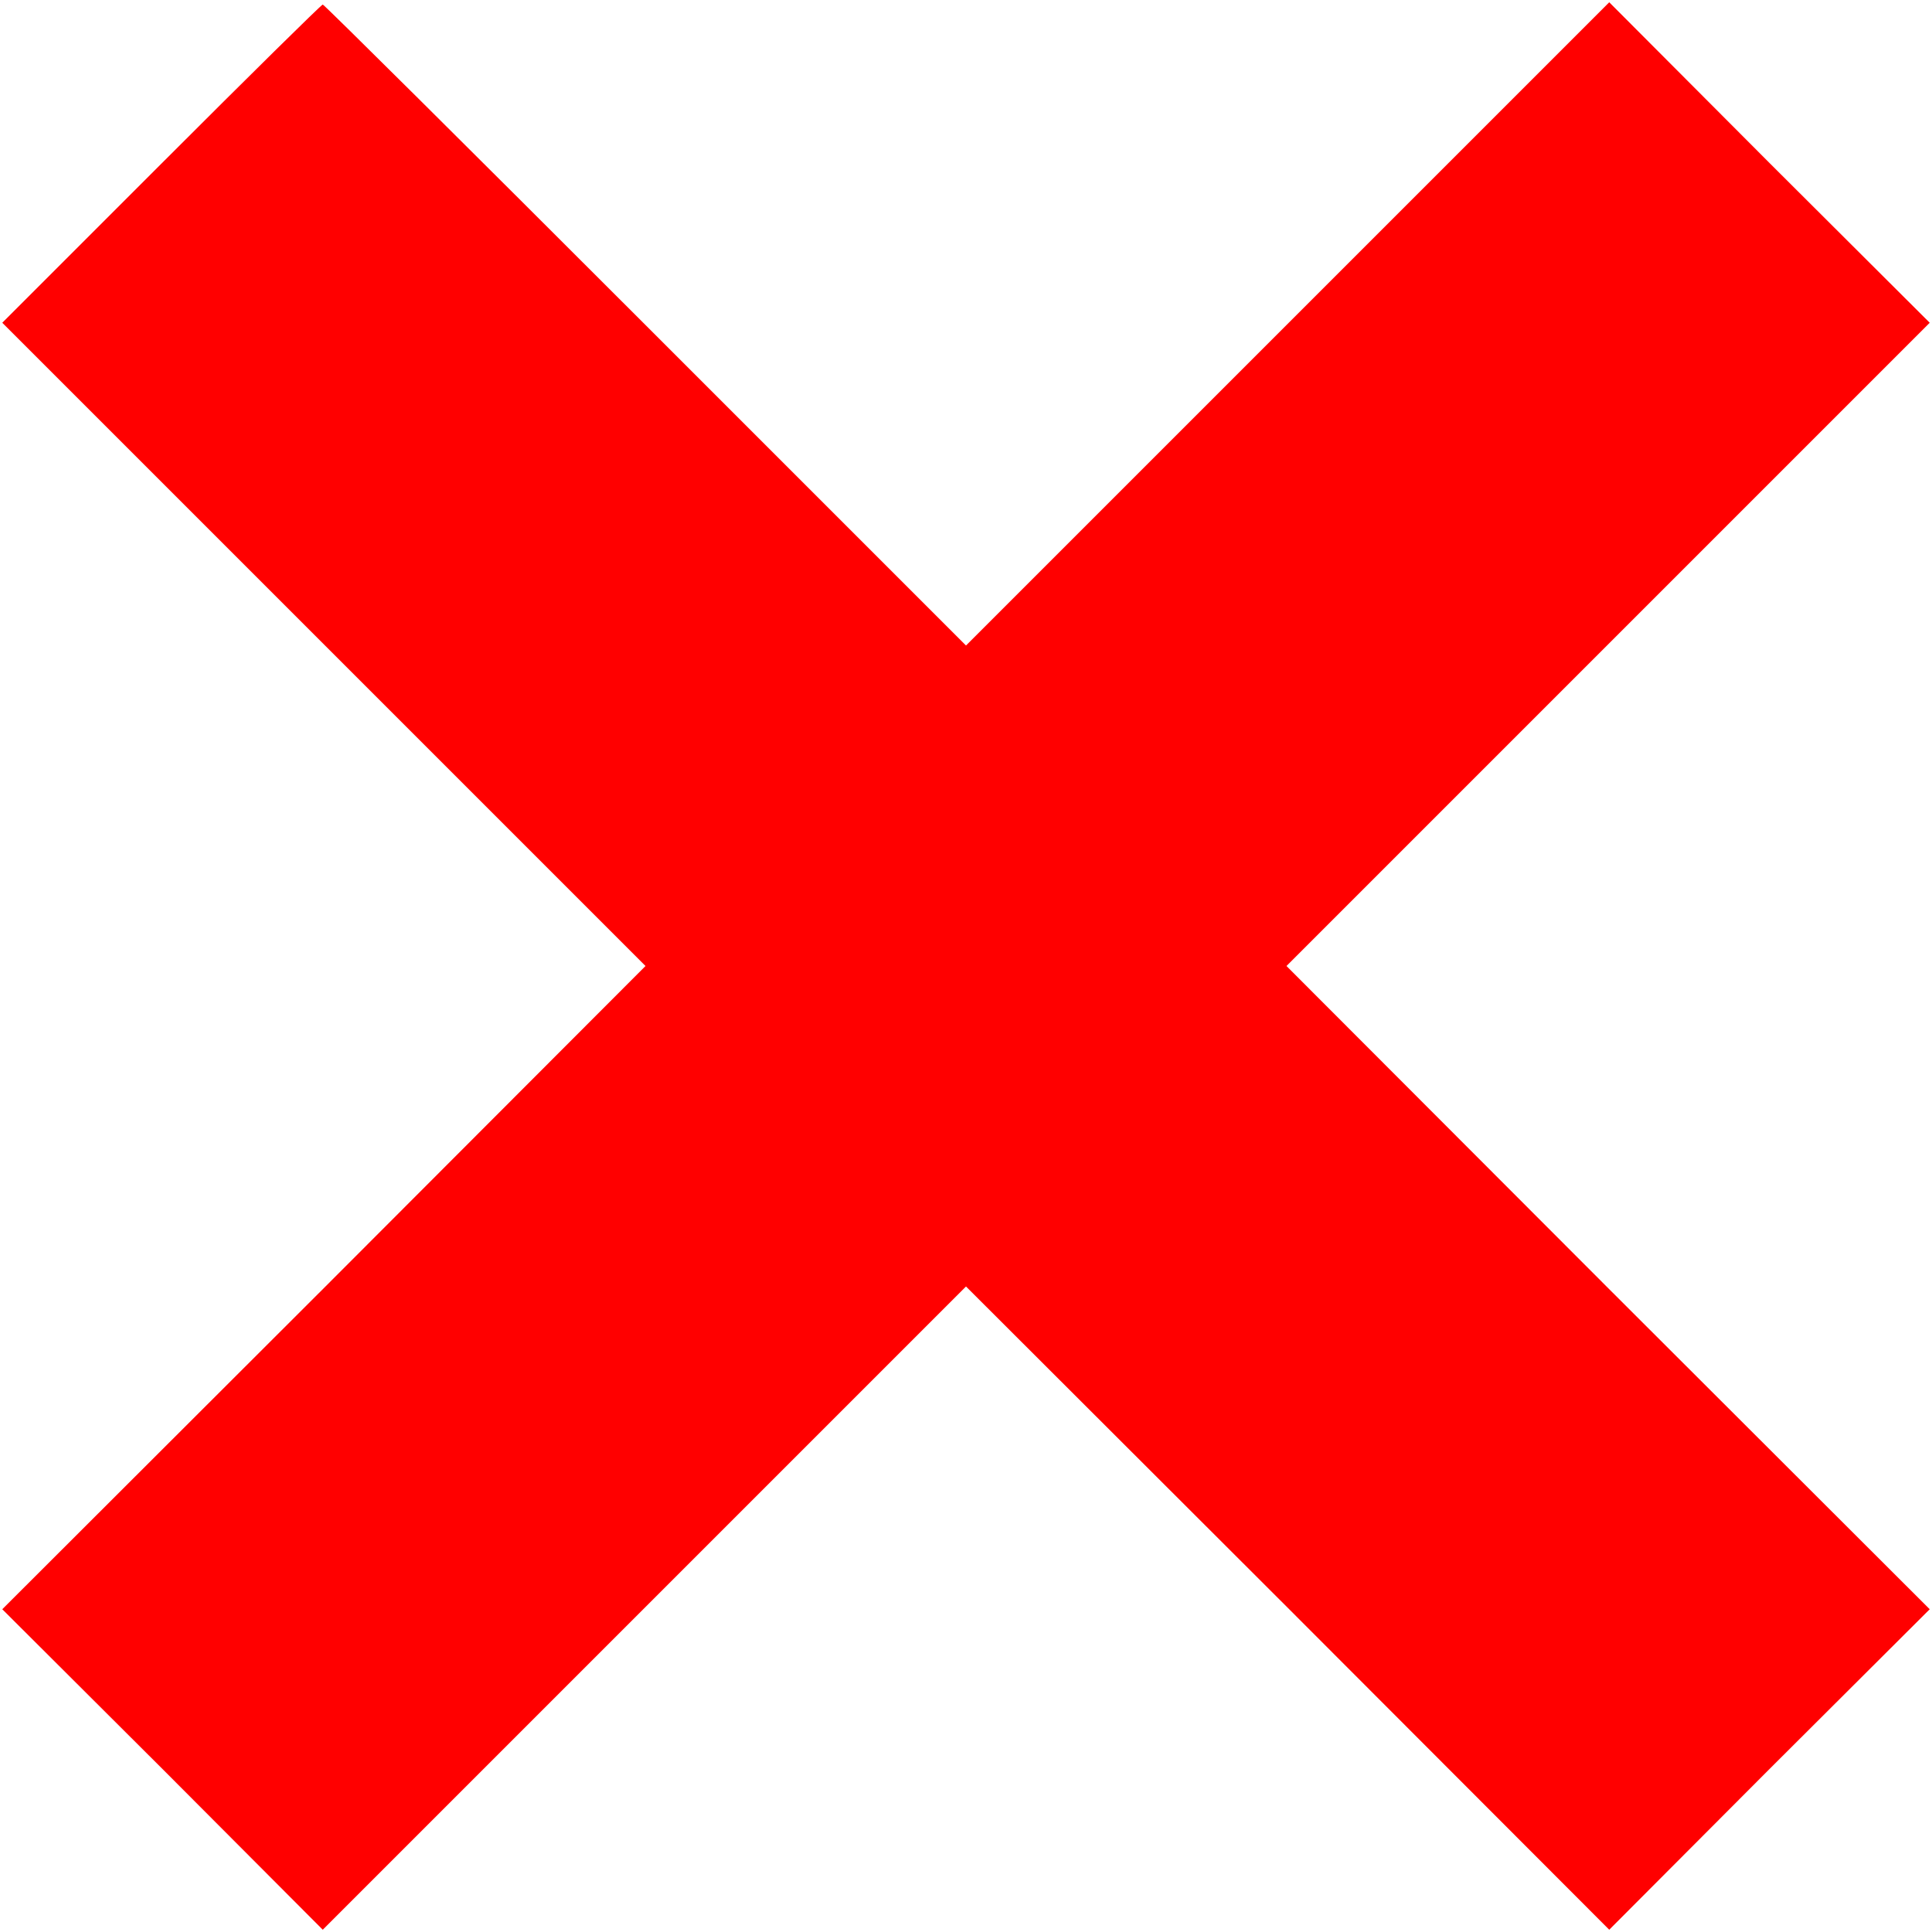
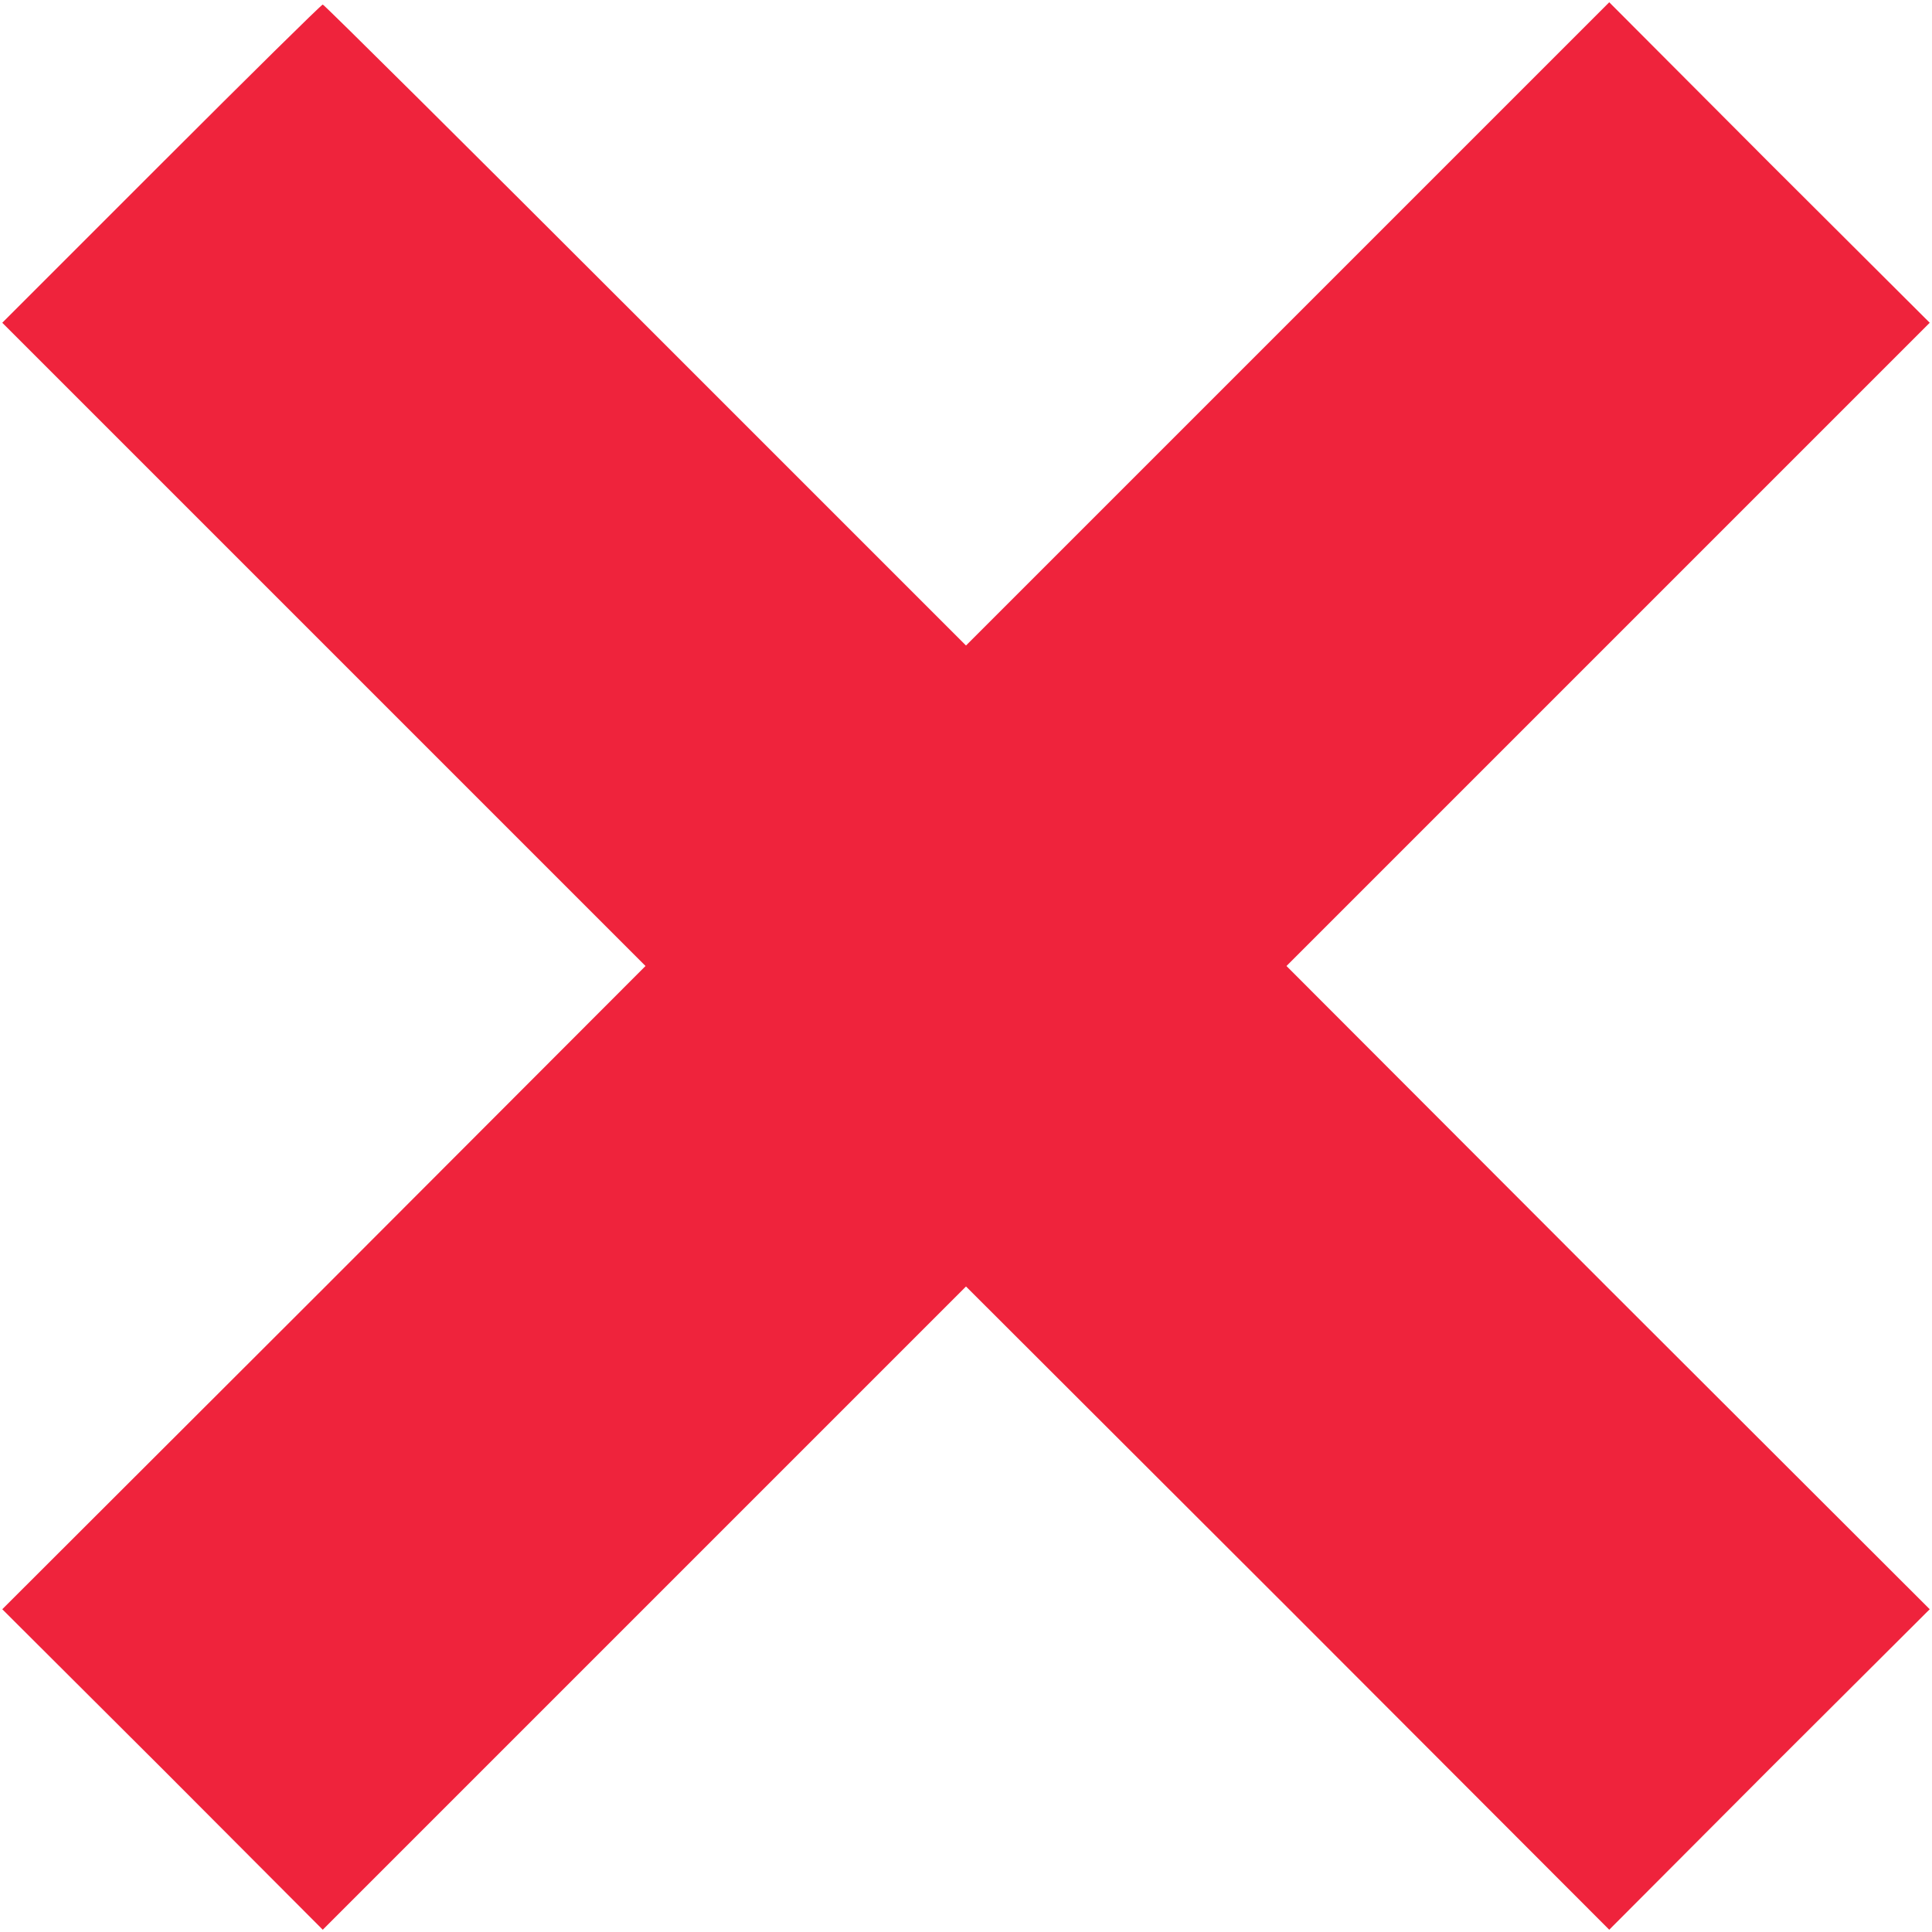
<svg xmlns="http://www.w3.org/2000/svg" version="1" width="566.667" height="566.667" viewBox="0 0 425 425">
-   <path d="M35.5 36L.5 71l70.8 70.8 70.7 70.7-70.7 70.8L.5 354l35.3 35.2L71 424.5l70.8-70.8 70.7-70.7 70.8 70.7 70.7 70.8 35.2-35.3 35.3-35.2-70.8-70.7-70.7-70.8 70.7-70.7L424.5 71l-35.3-35.2L354 .5l-70.8 70.8-70.7 70.7L142 71.5C103.2 32.7 71.3 1 71 1c-.3 0-16.3 15.8-35.5 35z" fill="#ff0000" />
+   <path d="M35.5 36L.5 71l70.8 70.8 70.7 70.7-70.7 70.8L.5 354l35.3 35.2L71 424.5l70.8-70.8 70.7-70.7 70.8 70.7 70.7 70.8 35.2-35.3 35.3-35.2-70.8-70.7-70.7-70.8 70.7-70.7L424.5 71l-35.3-35.2L354 .5l-70.8 70.8-70.7 70.7L142 71.5C103.2 32.7 71.3 1 71 1c-.3 0-16.3 15.8-35.5 35z" fill="#EF233C" />
</svg>
